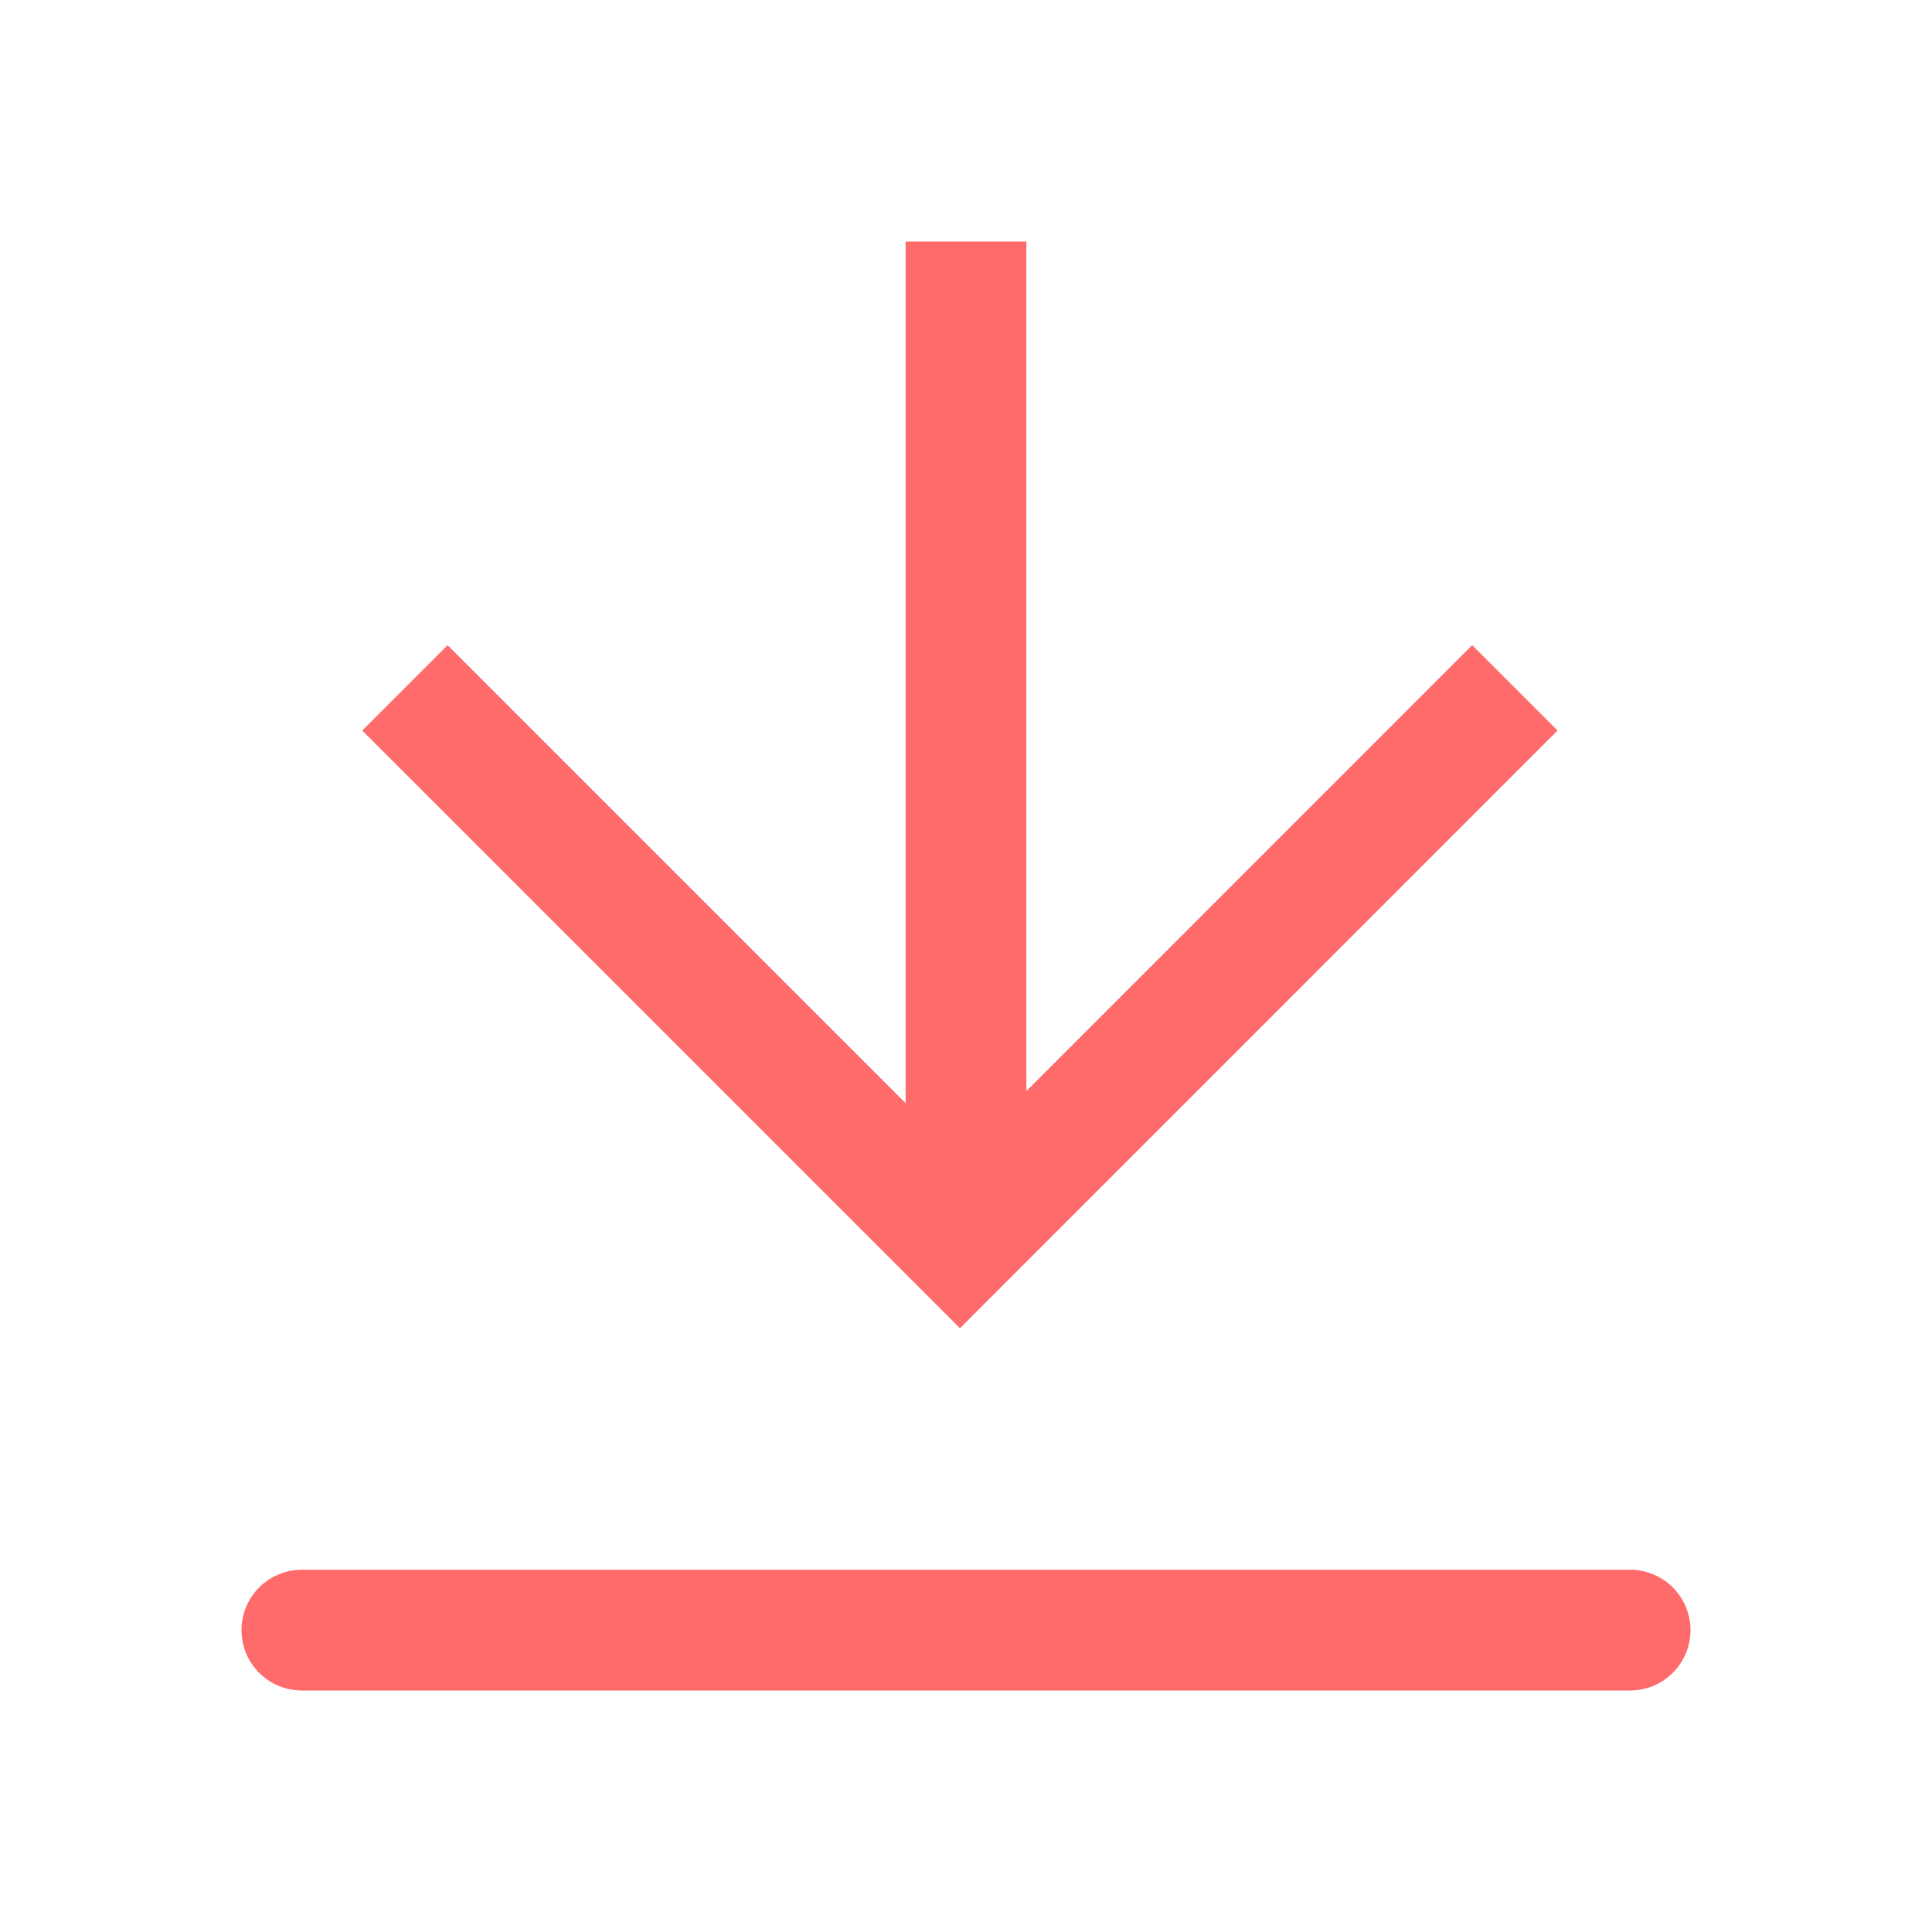
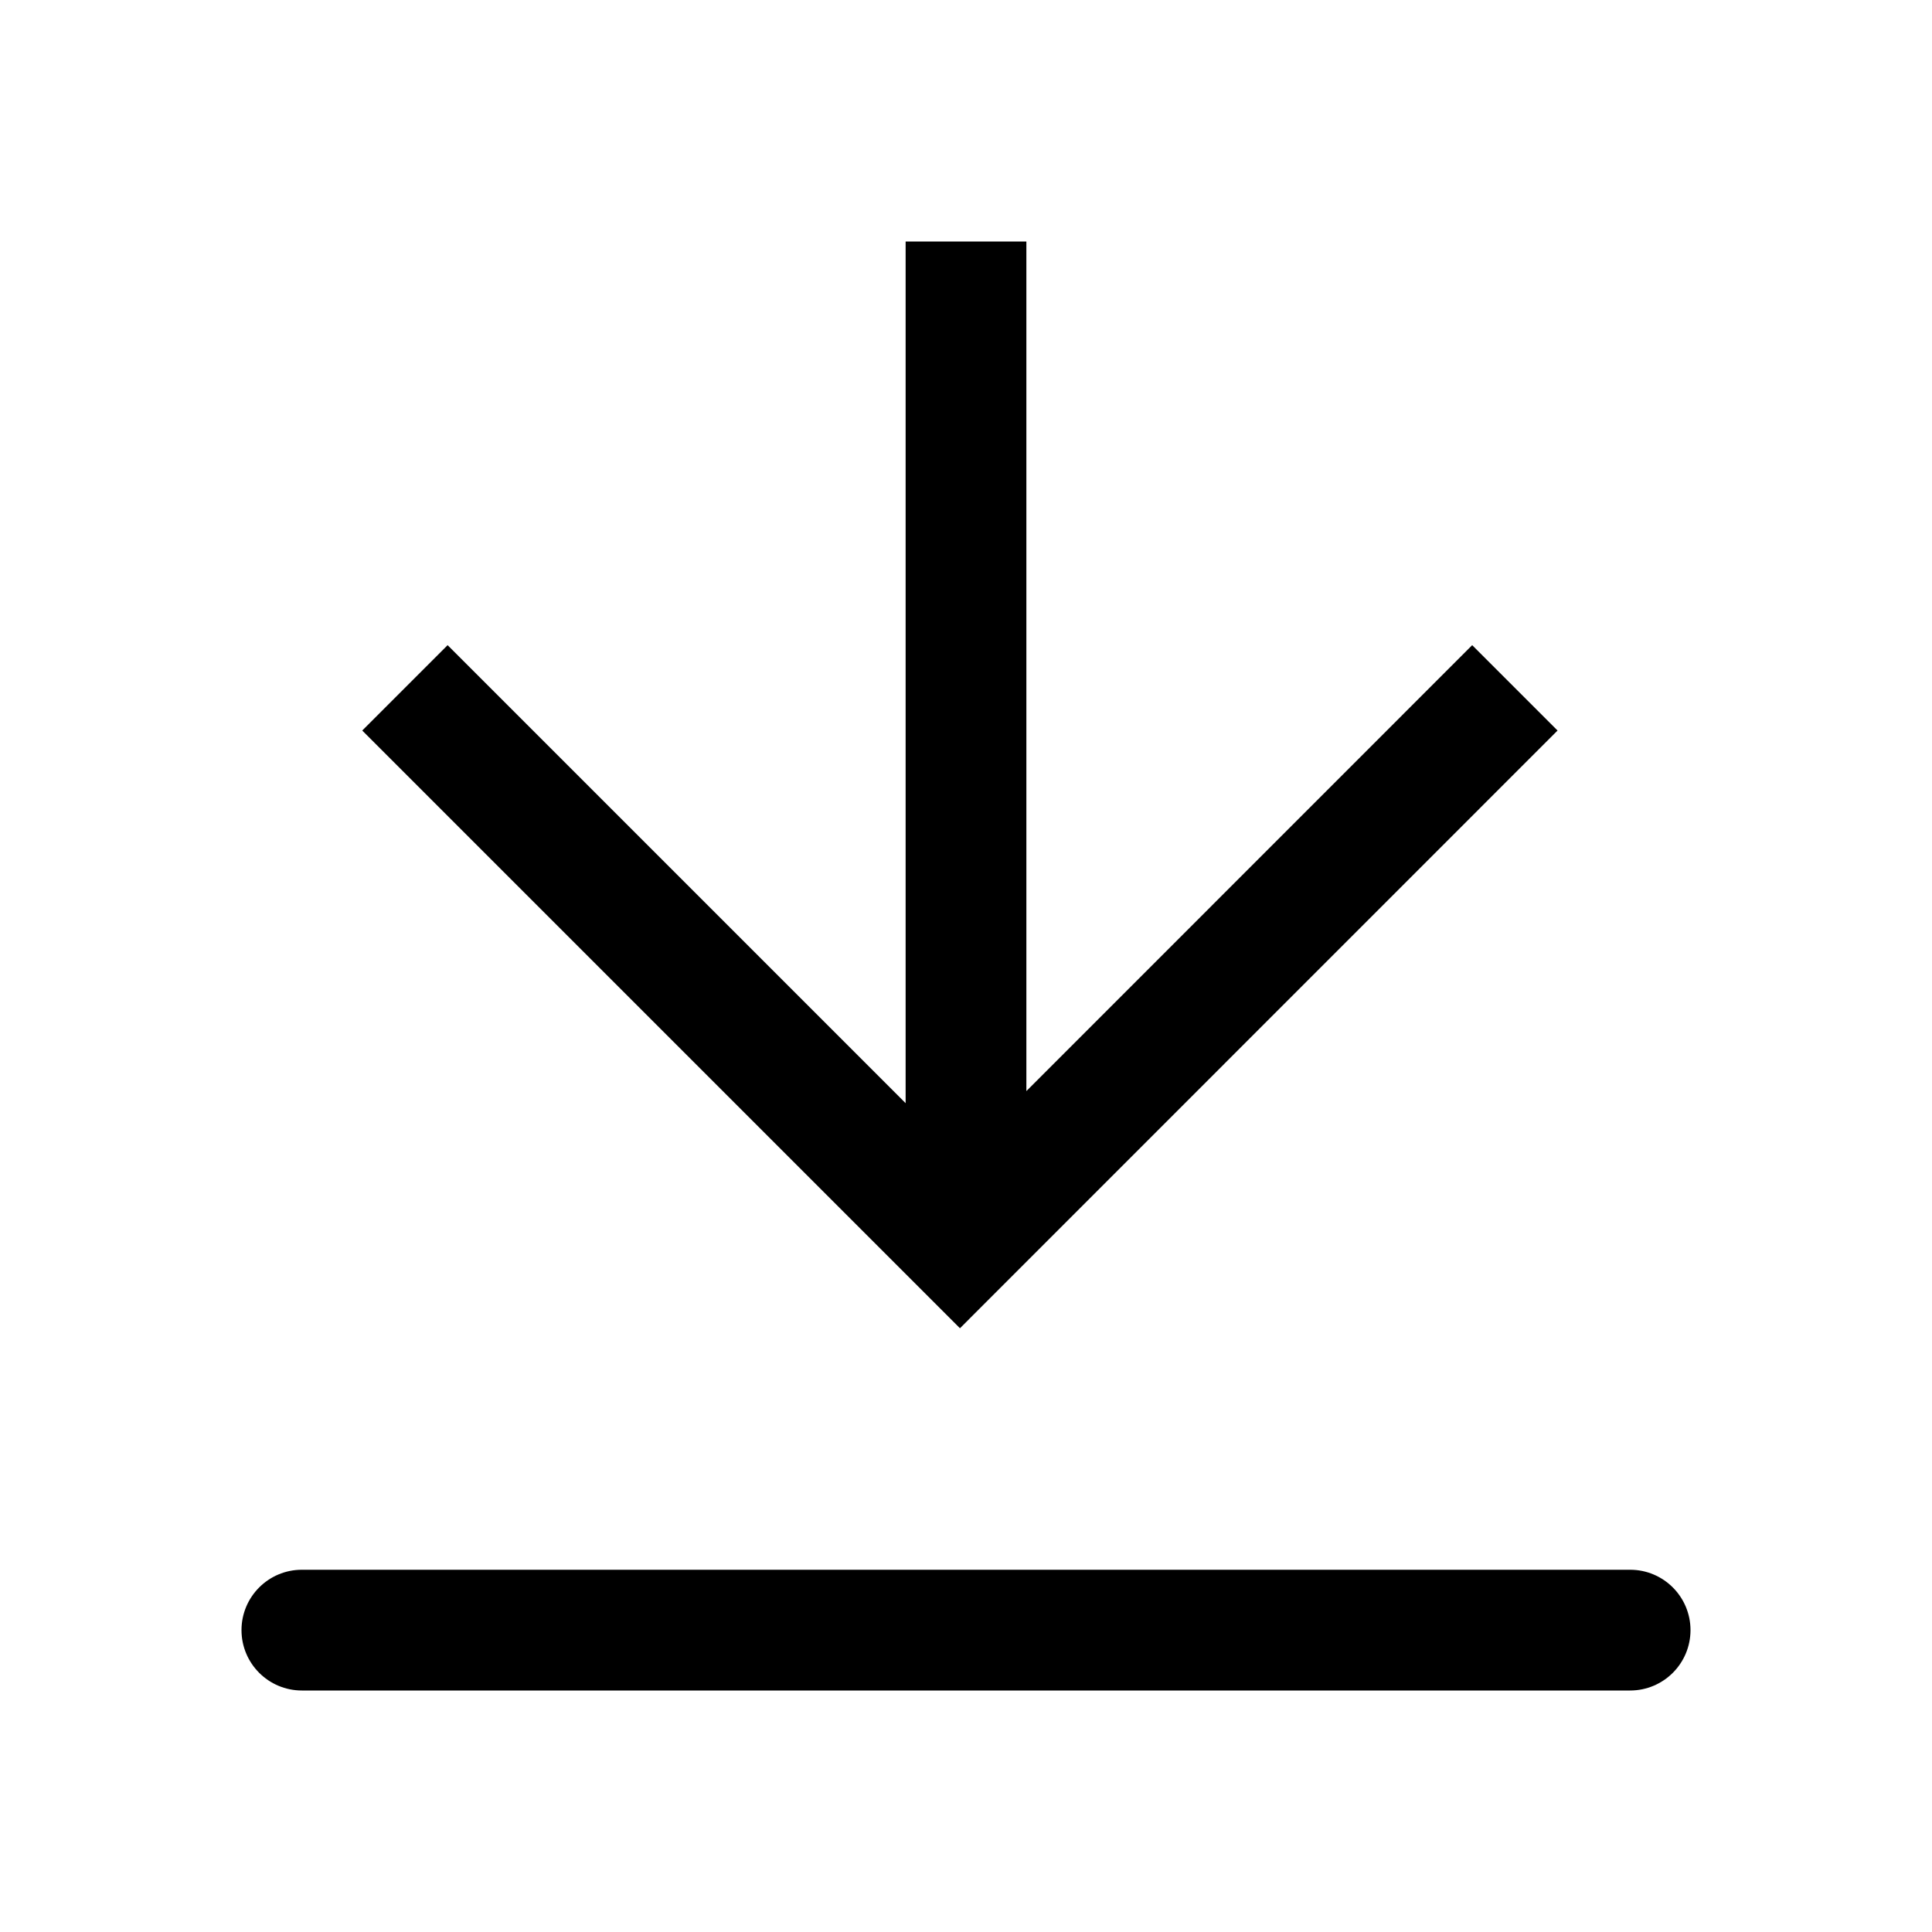
<svg xmlns="http://www.w3.org/2000/svg" viewBox="0 0 1024 1024">
-   <path fill="#ff6b6b" d="M160 832h704a32 32 0 1 1 0 64H160a32 32 0 1 1 0-64m384-253.696 236.288-236.352 45.248 45.248L508.8 704 192 387.2l45.248-45.248L480 584.704V128h64z" />
+   <path fill="#000000" d="M160 832h704a32 32 0 1 1 0 64H160a32 32 0 1 1 0-64m384-253.696 236.288-236.352 45.248 45.248L508.8 704 192 387.2l45.248-45.248L480 584.704V128h64z" />
</svg>
